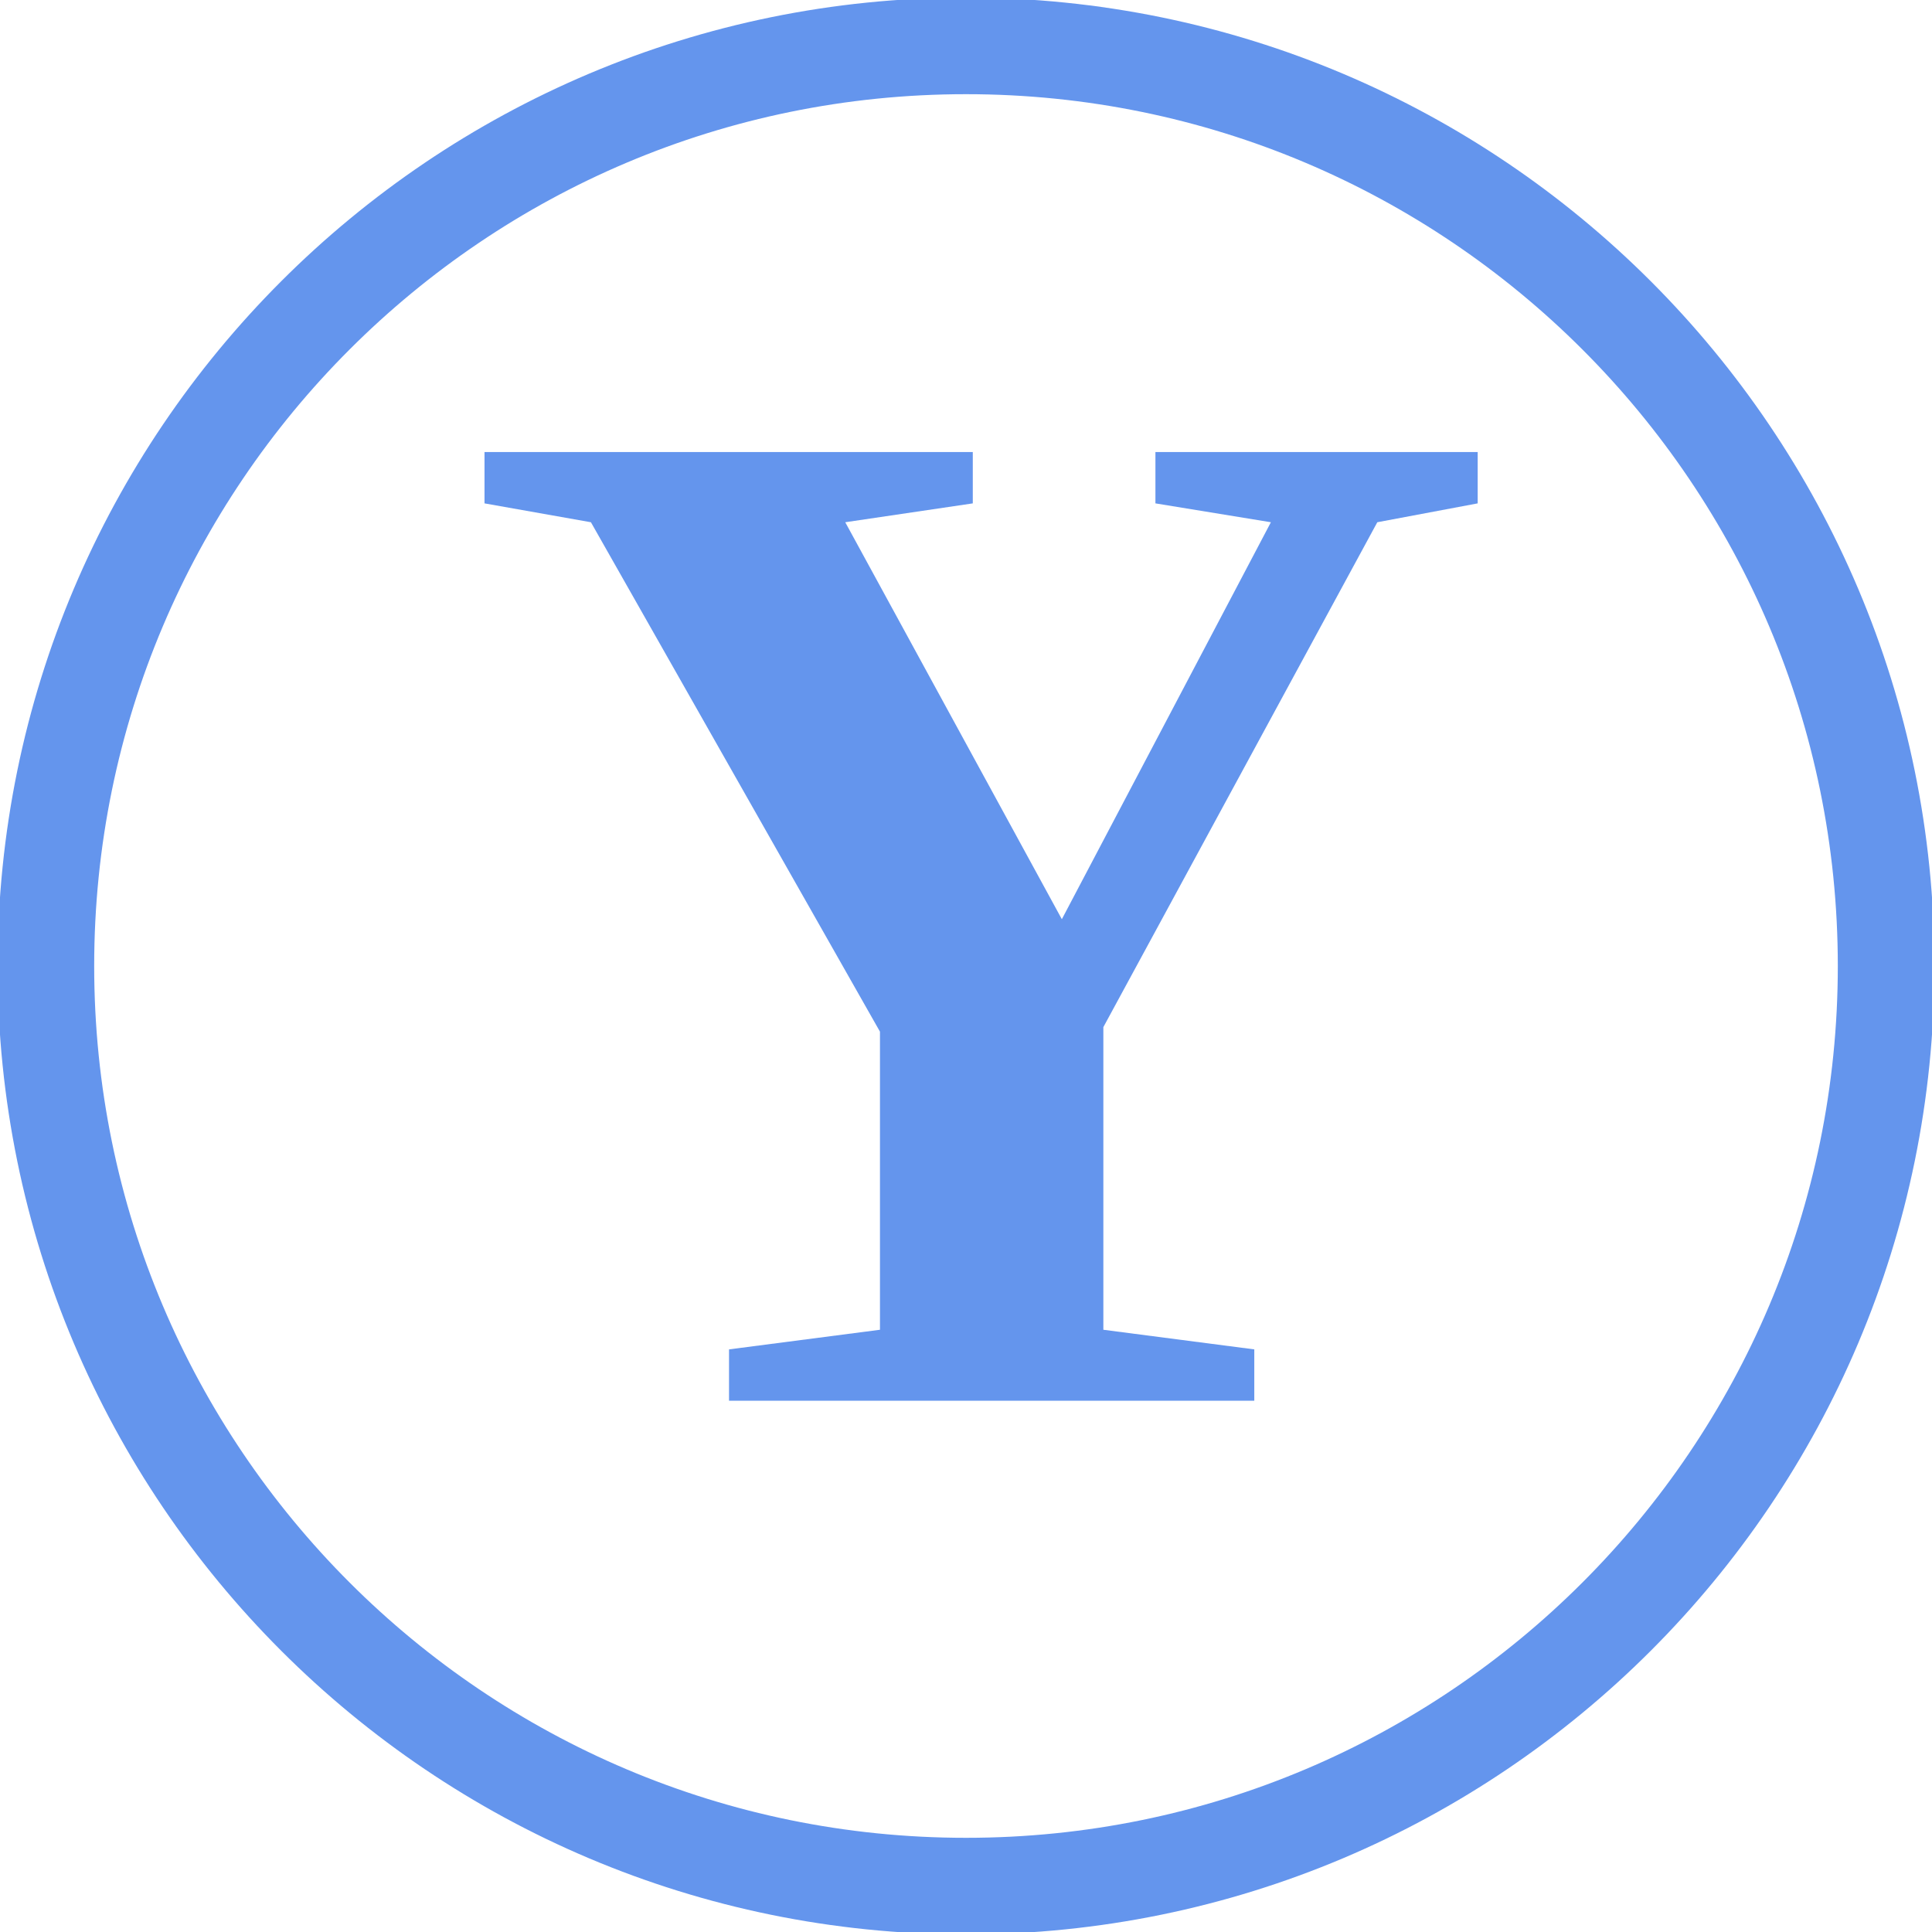
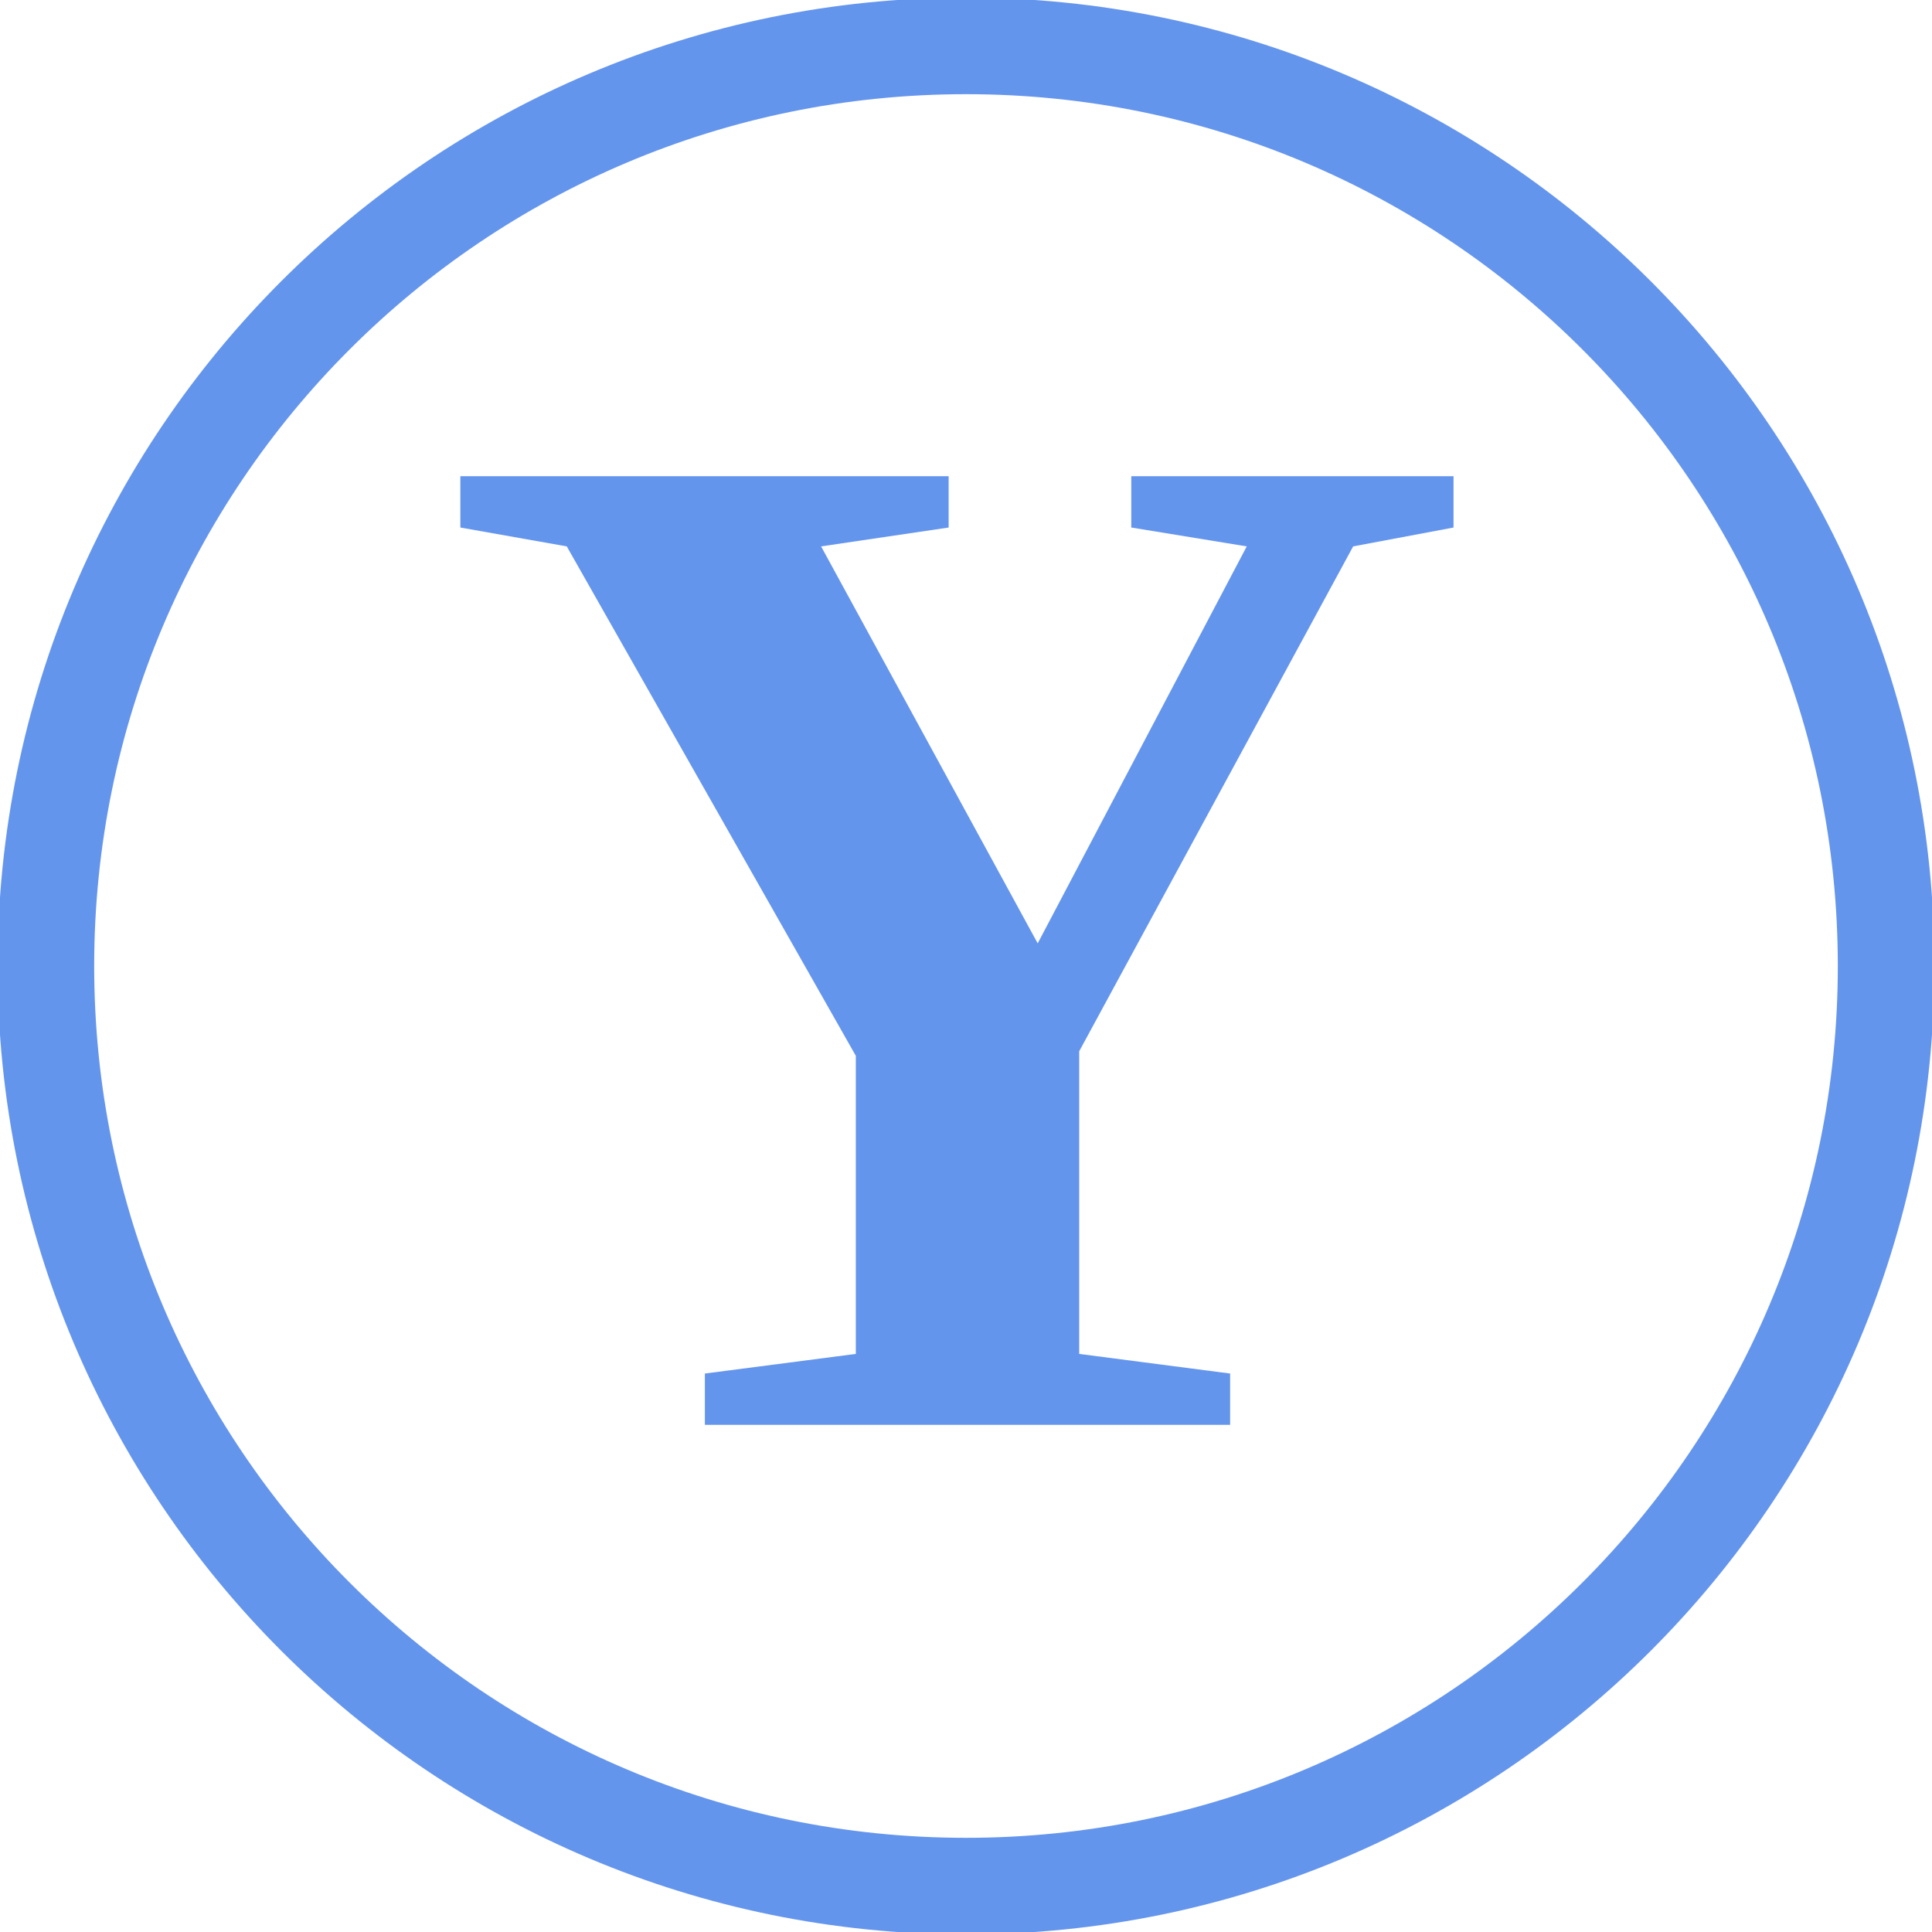
<svg xmlns="http://www.w3.org/2000/svg" width="40" height="40">
  <circle cx="20" cy="20" r="19.05" style="stroke:cornflowerblue;stroke-width:2;" fill="transparent" />
-   <text x="9.5" y="29" style="font-size: 30px; font-weight: bold; fill: cornflowerblue; white-space: pre;">Y</text>
+   <text x="9" y="29.5" style="font-size: 30px; font-weight: bold; fill: cornflowerblue; white-space: pre;">Y</text>
</svg>
